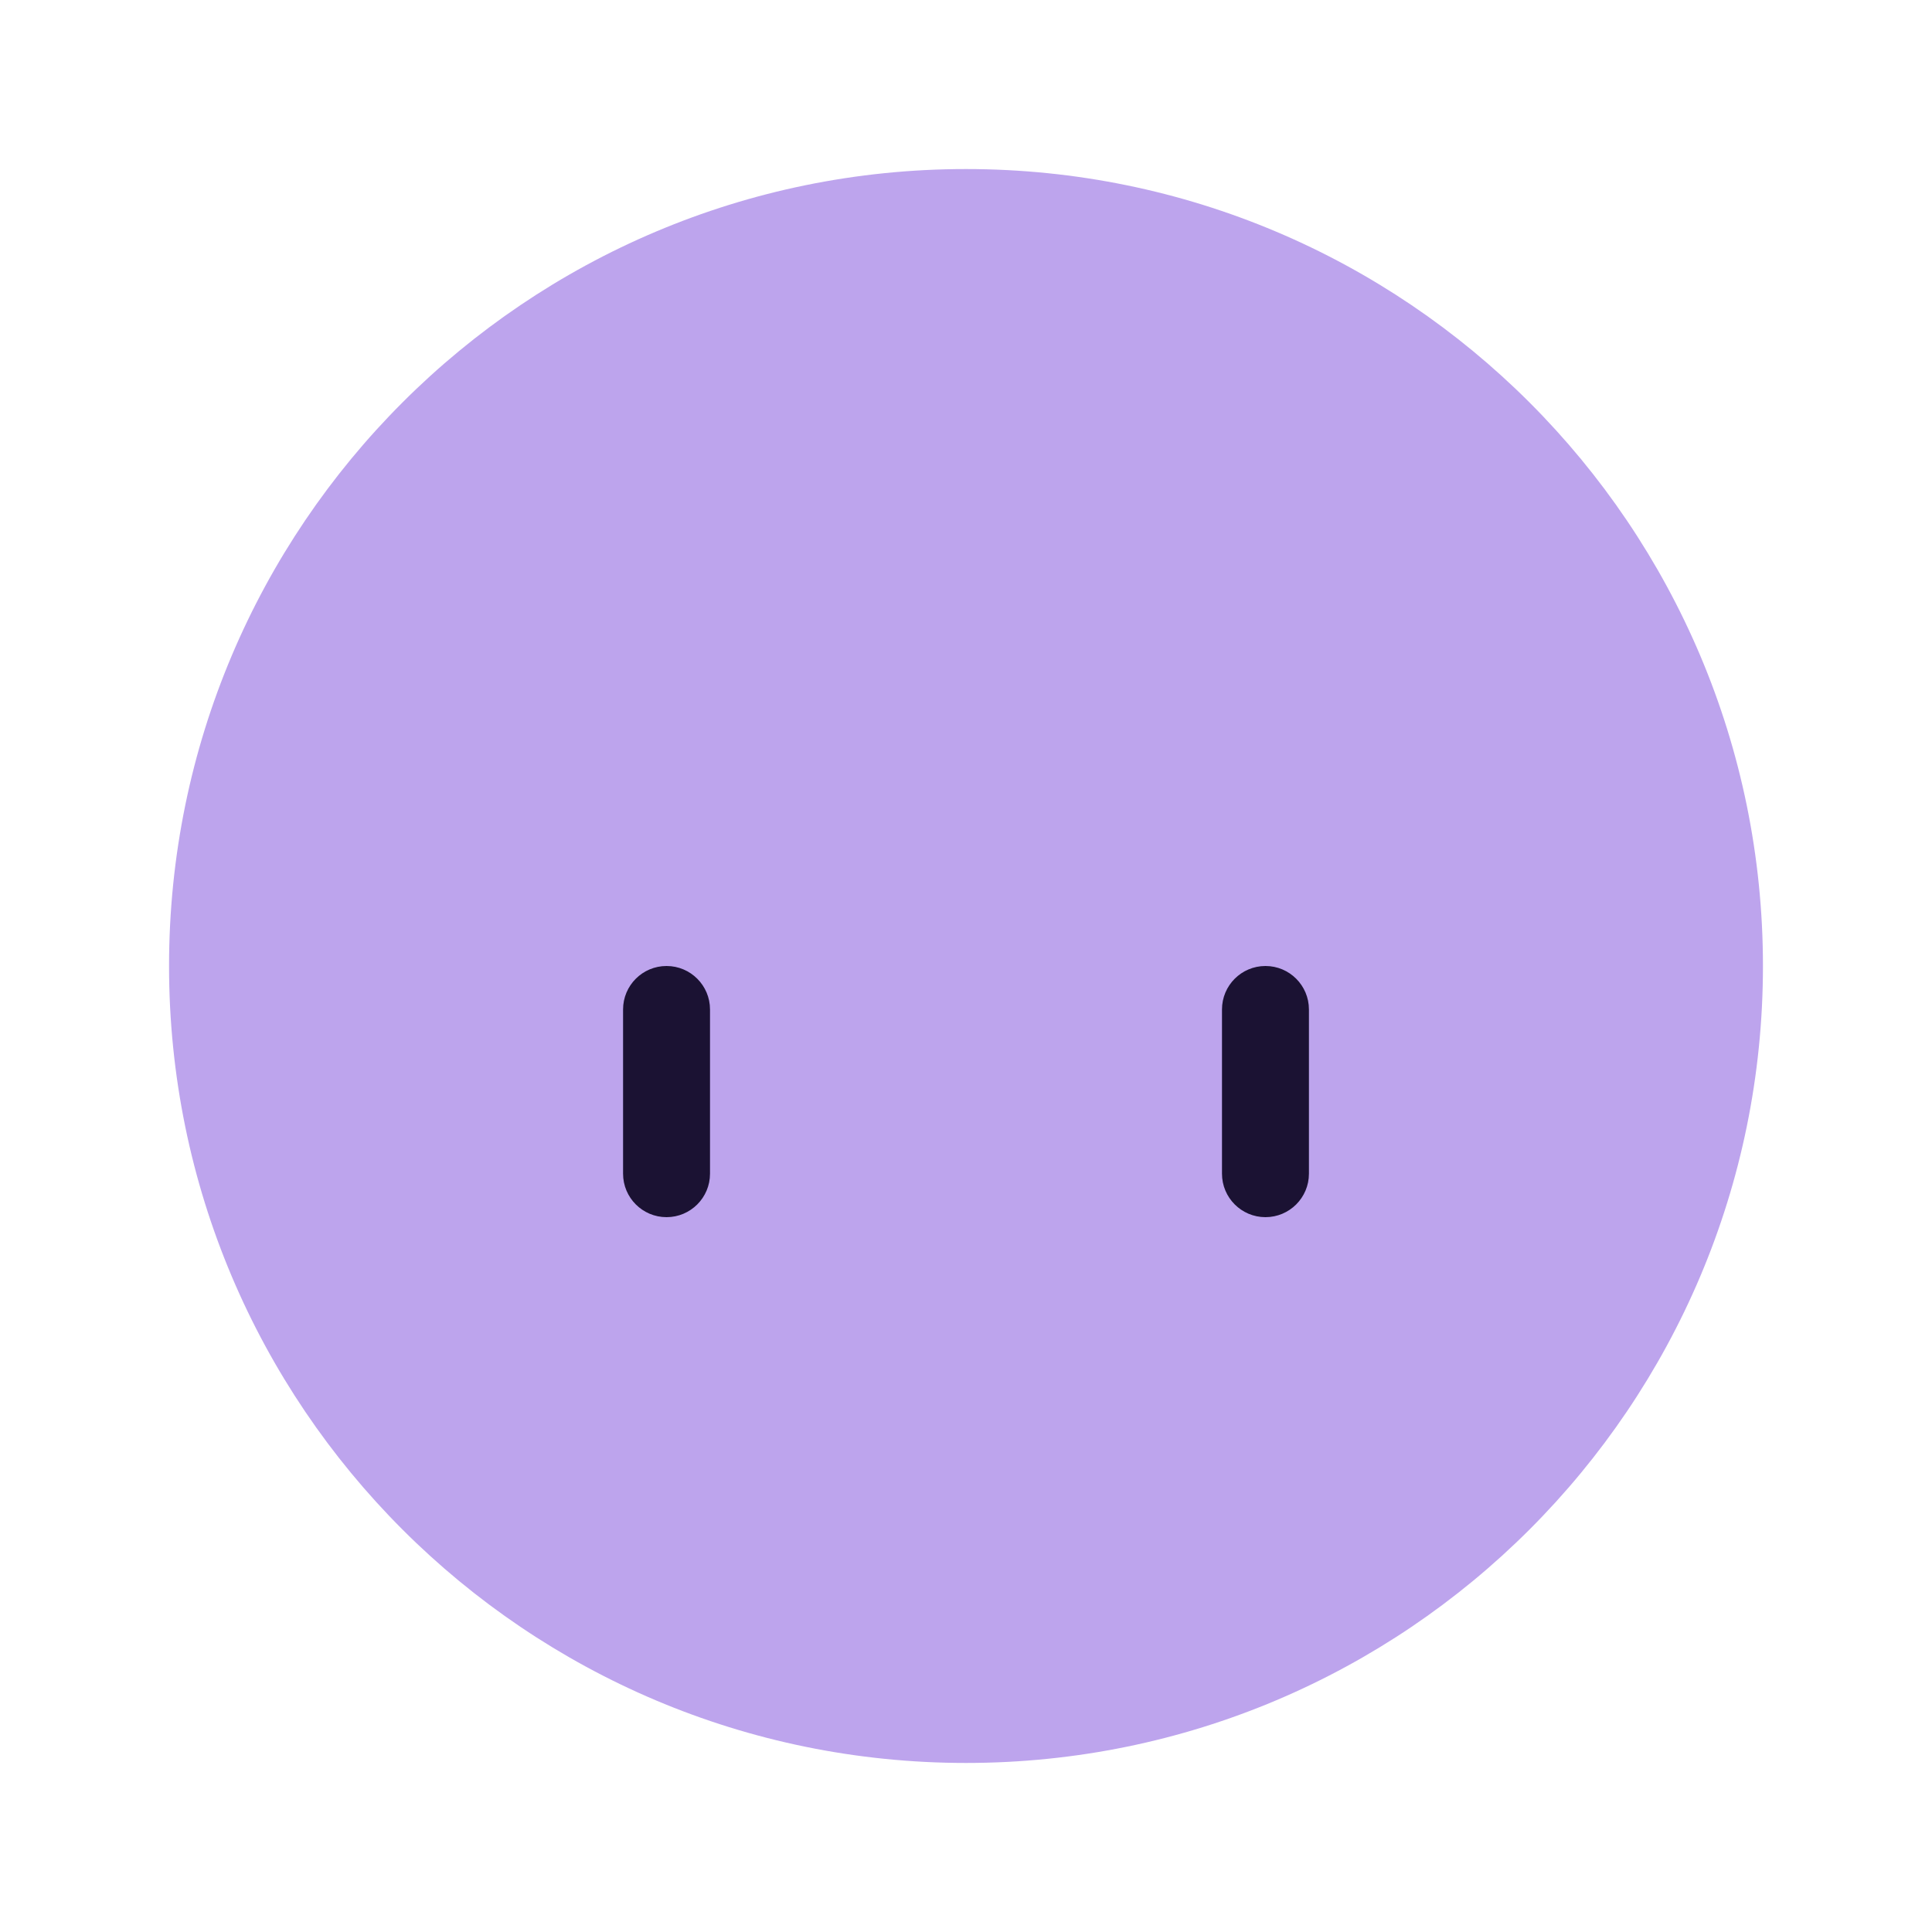
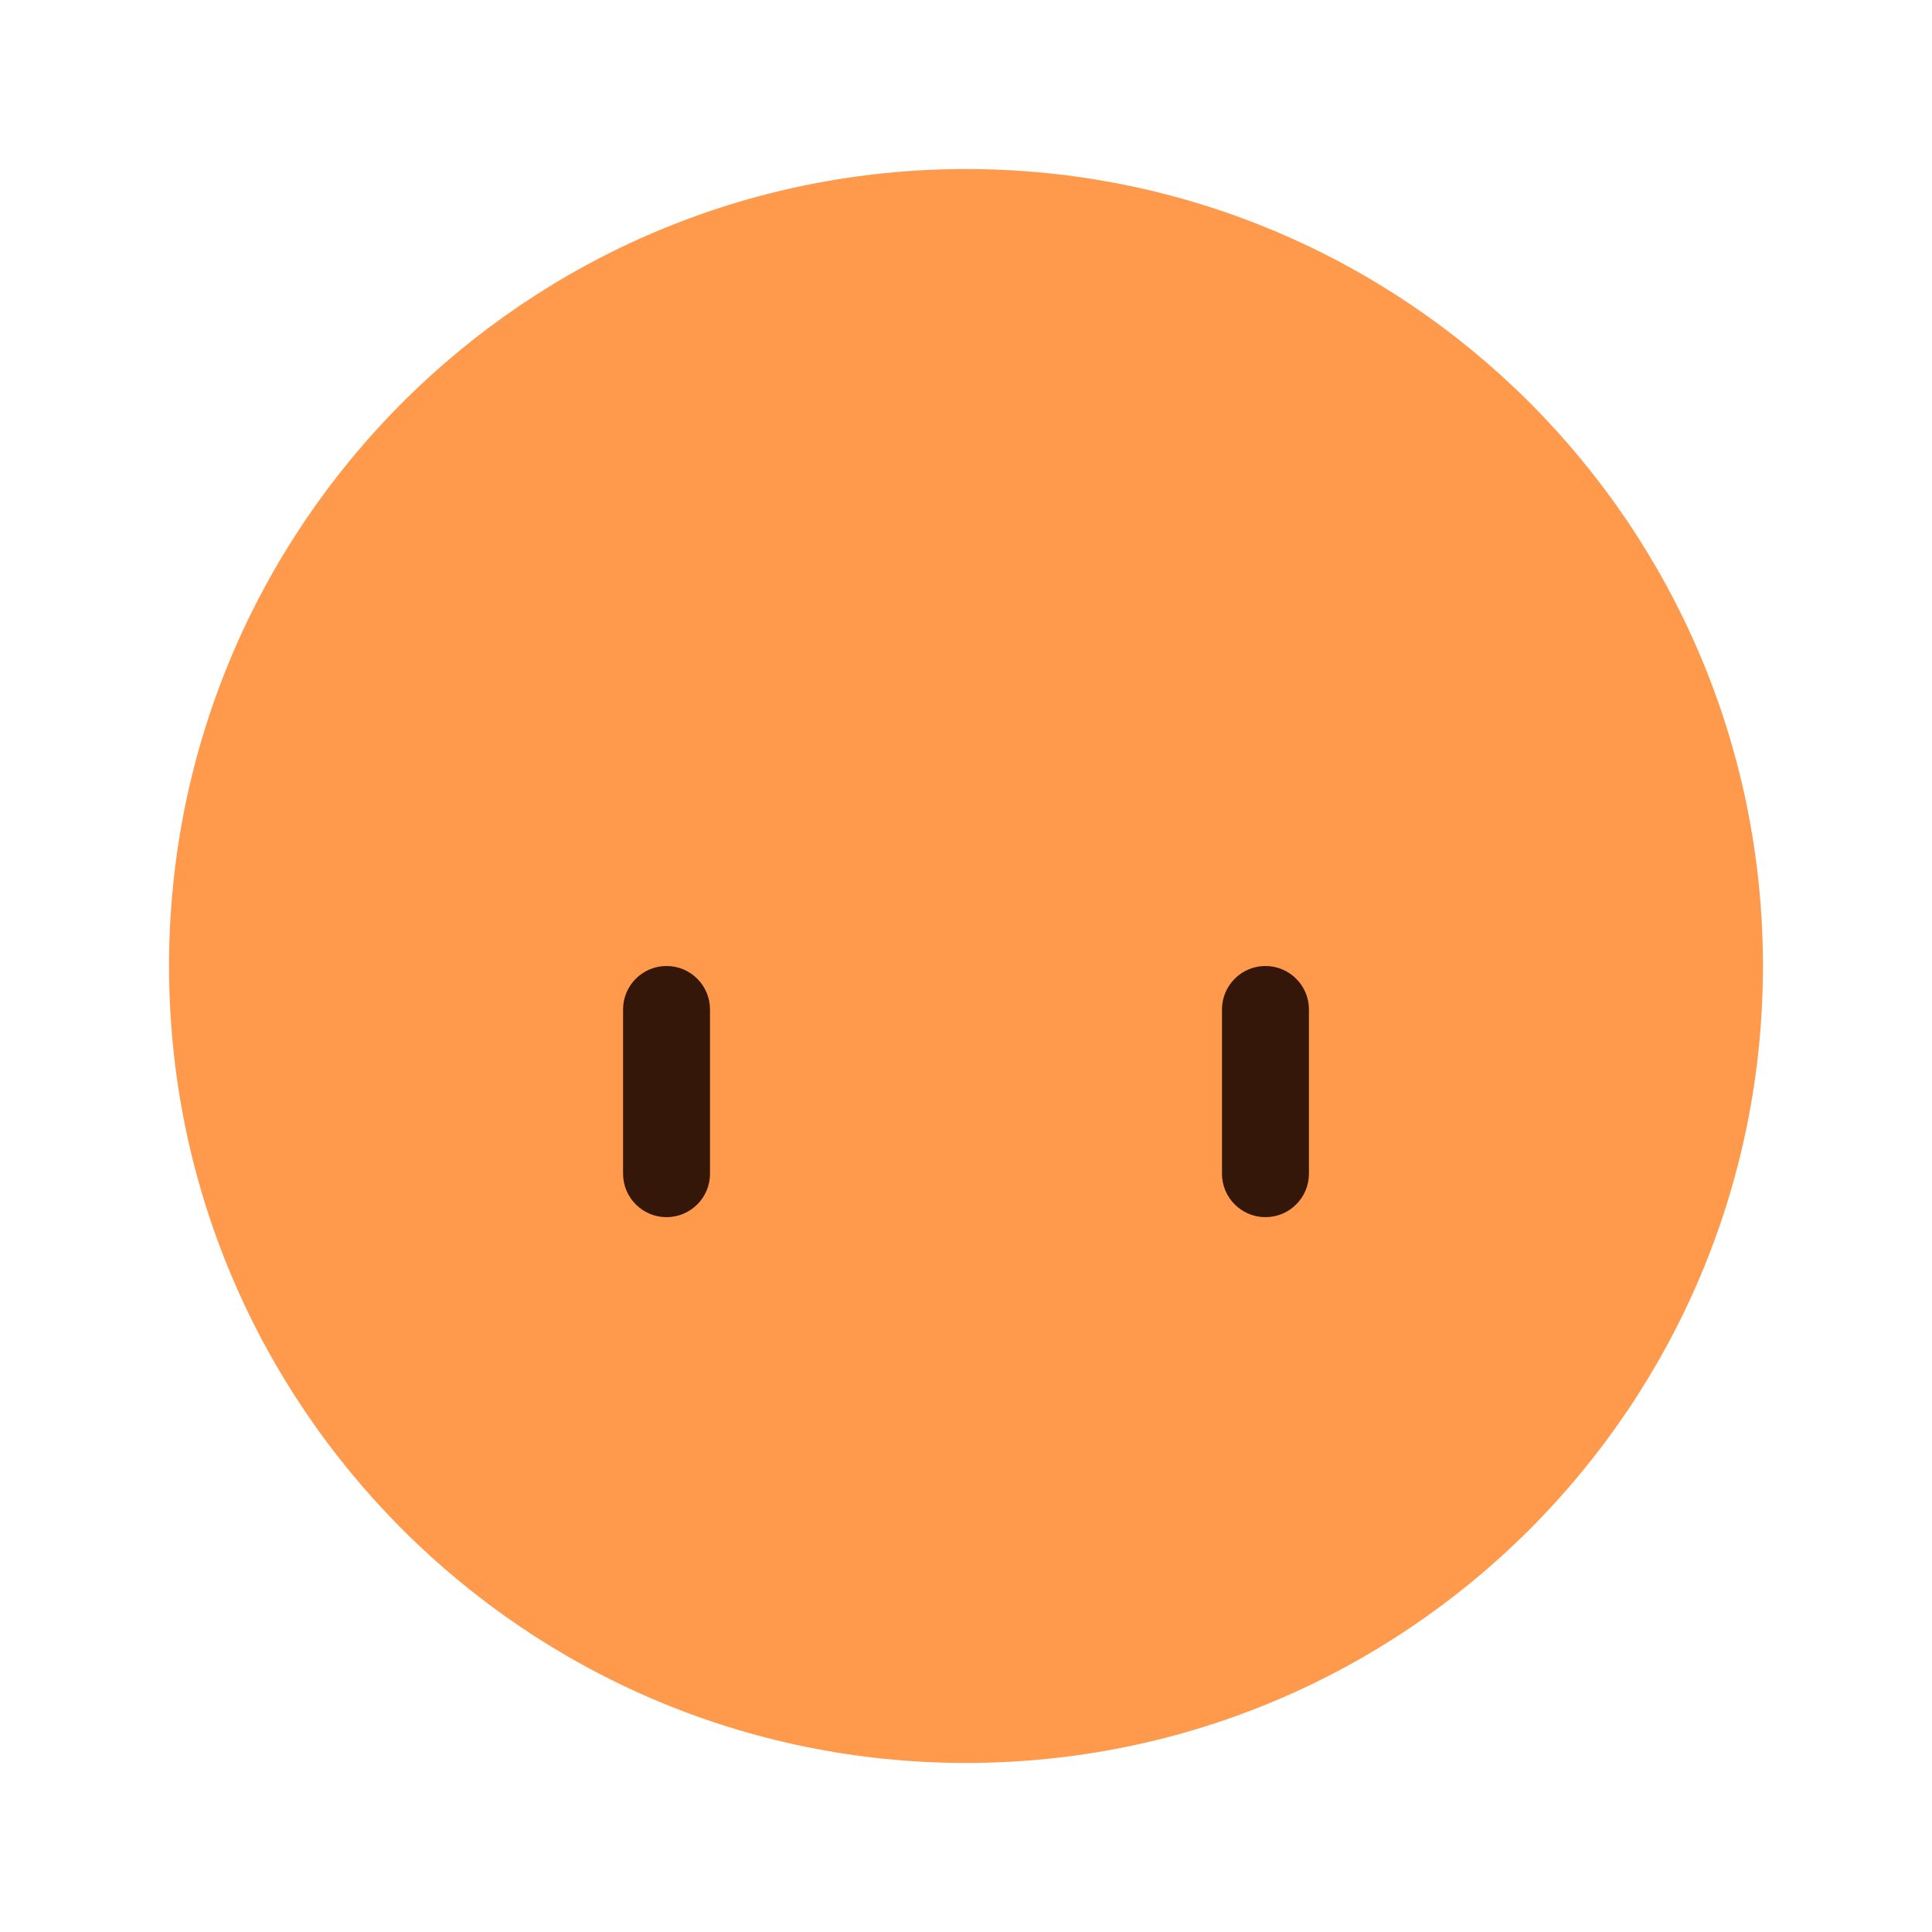
<svg xmlns="http://www.w3.org/2000/svg" viewBox="0 0 400 400" role="img" aria-label="Mawl orb">
  <defs />
-   <circle cx="200" cy="200" r="165" fill="#BDA4ED" />
+   <circle cx="200" cy="200" r="165" fill="#FF9A4D" />
  <g transform="translate(138 226)">
-     <rect x="-9" y="-26" width="18" height="52" rx="9" fill="#1B1233" />
+     <rect x="-9" y="-26" width="18" height="52" rx="9" fill="#35170A" />
  </g>
  <g transform="translate(262 226)">
-     <rect x="-9" y="-26" width="18" height="52" rx="9" fill="#1B1233" />
+     <rect x="-9" y="-26" width="18" height="52" rx="9" fill="#35170A" />
  </g>
</svg>
